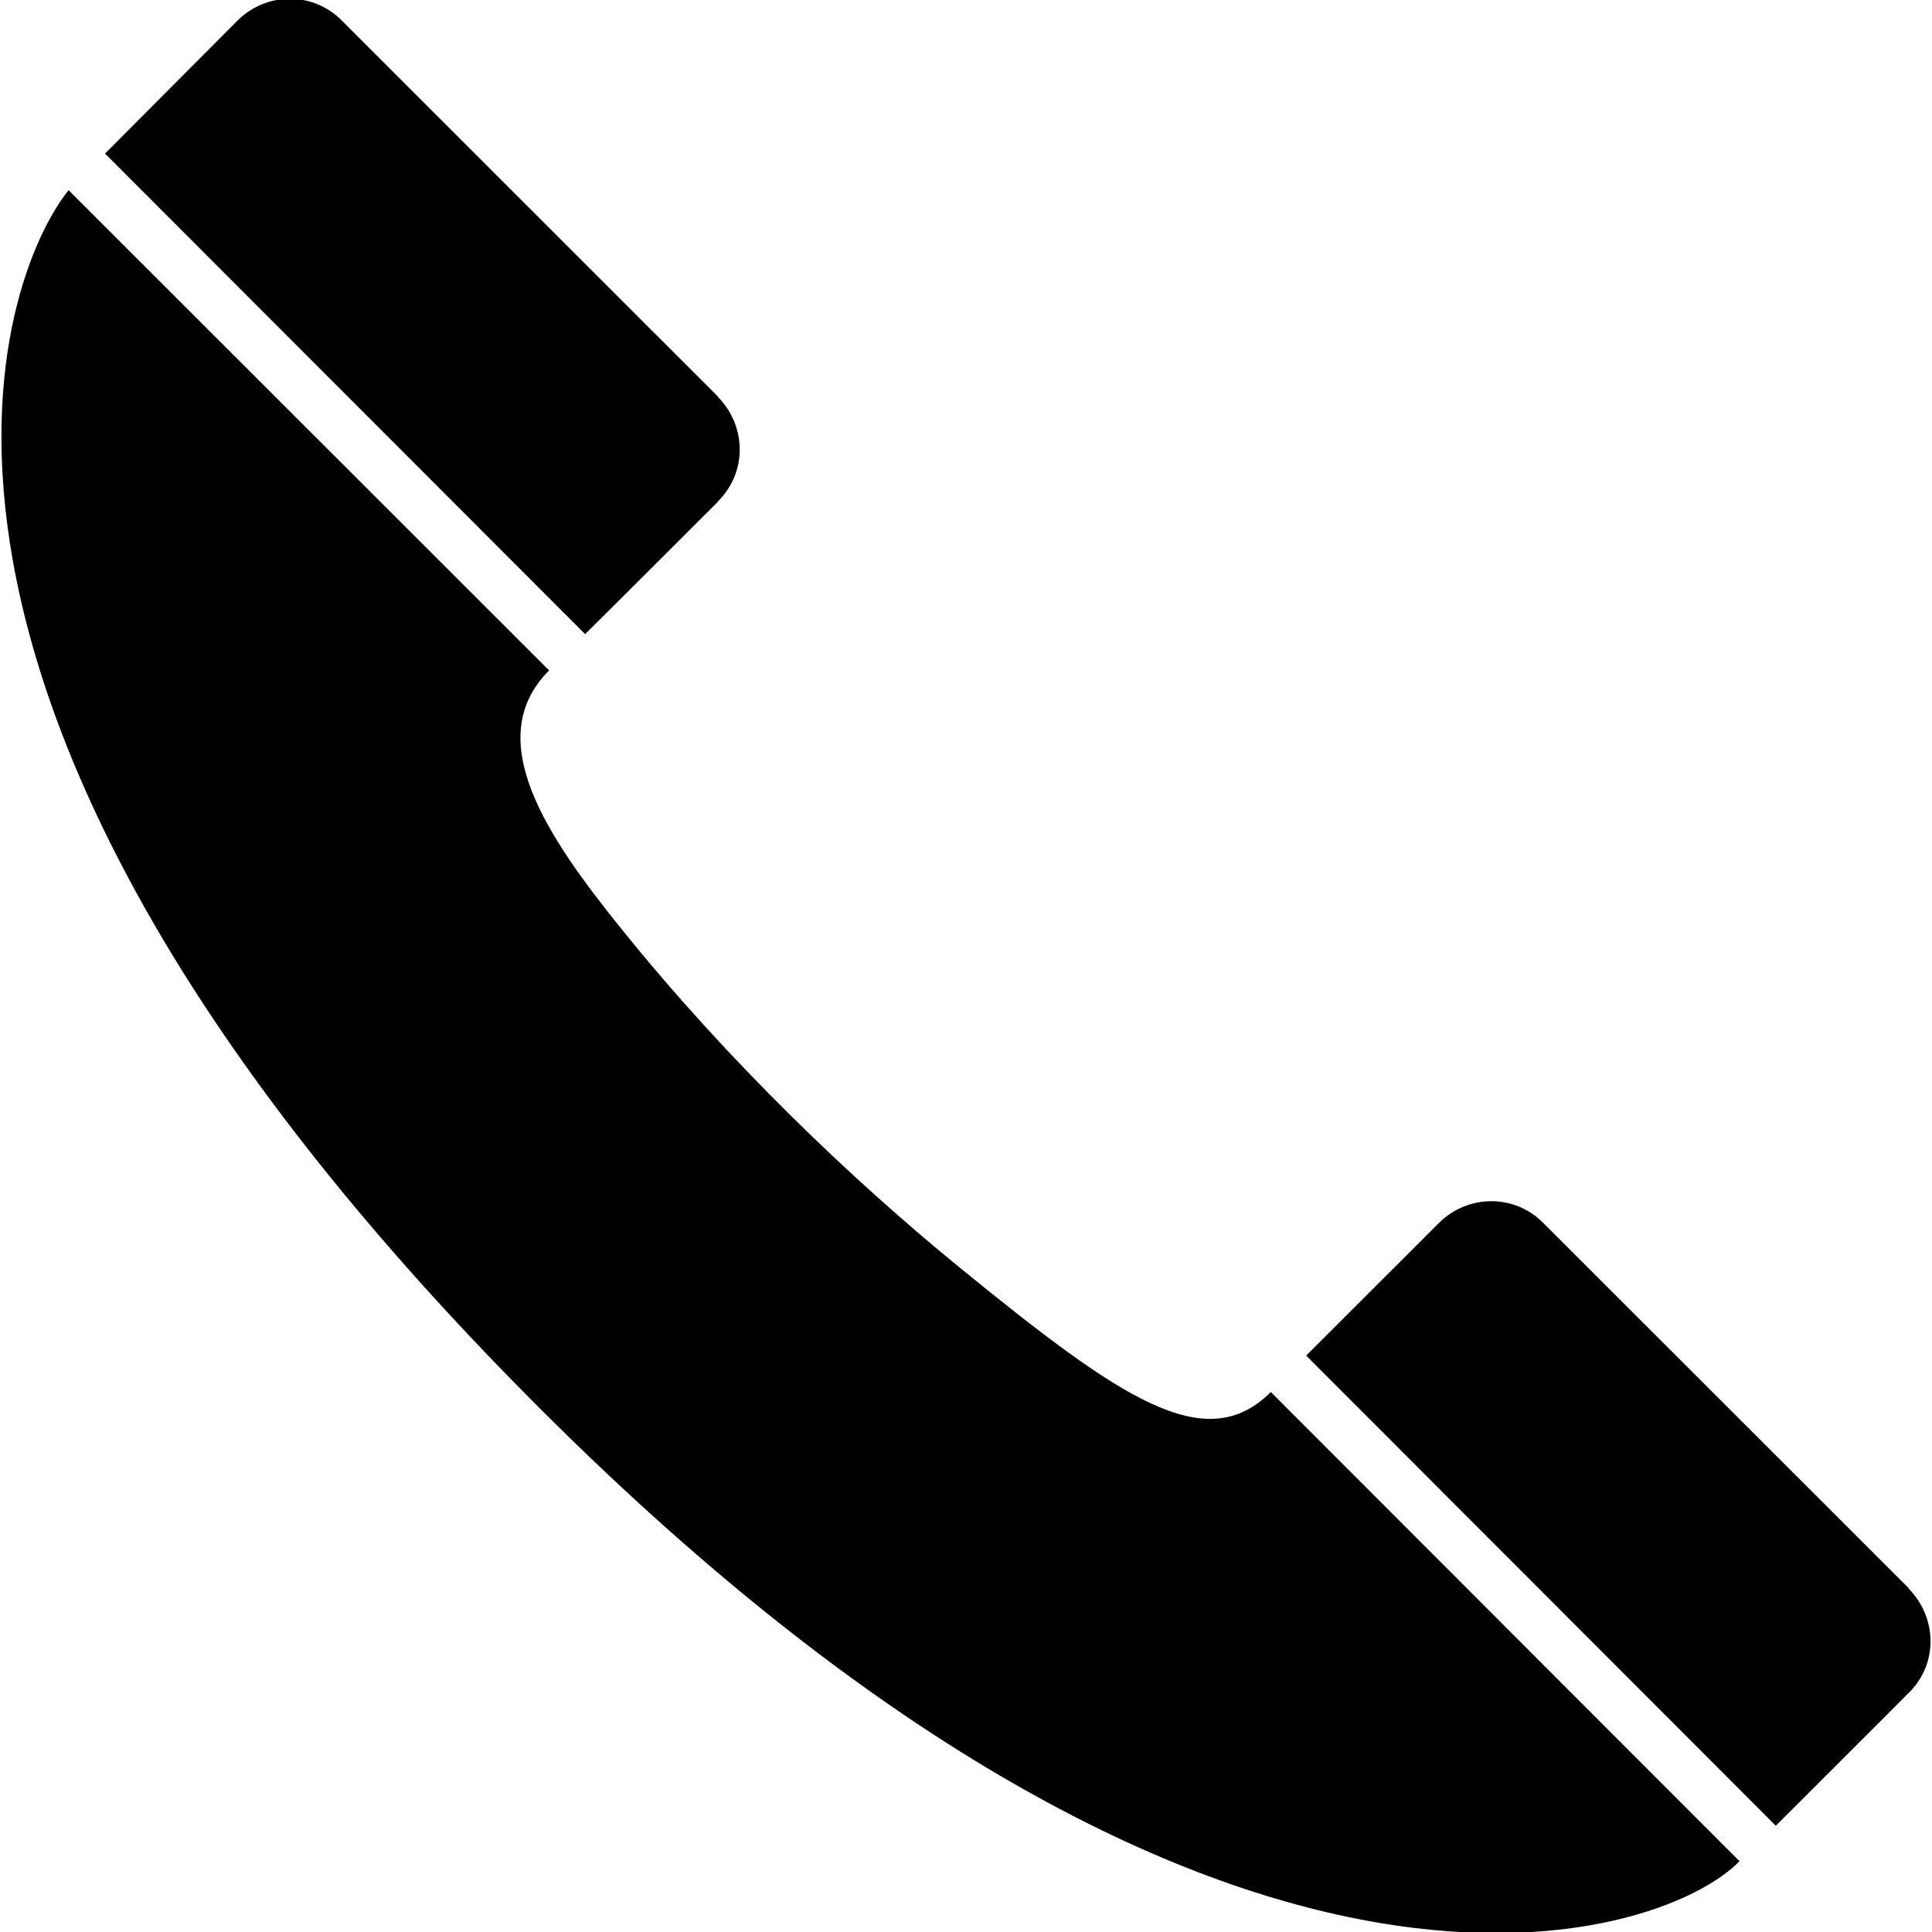
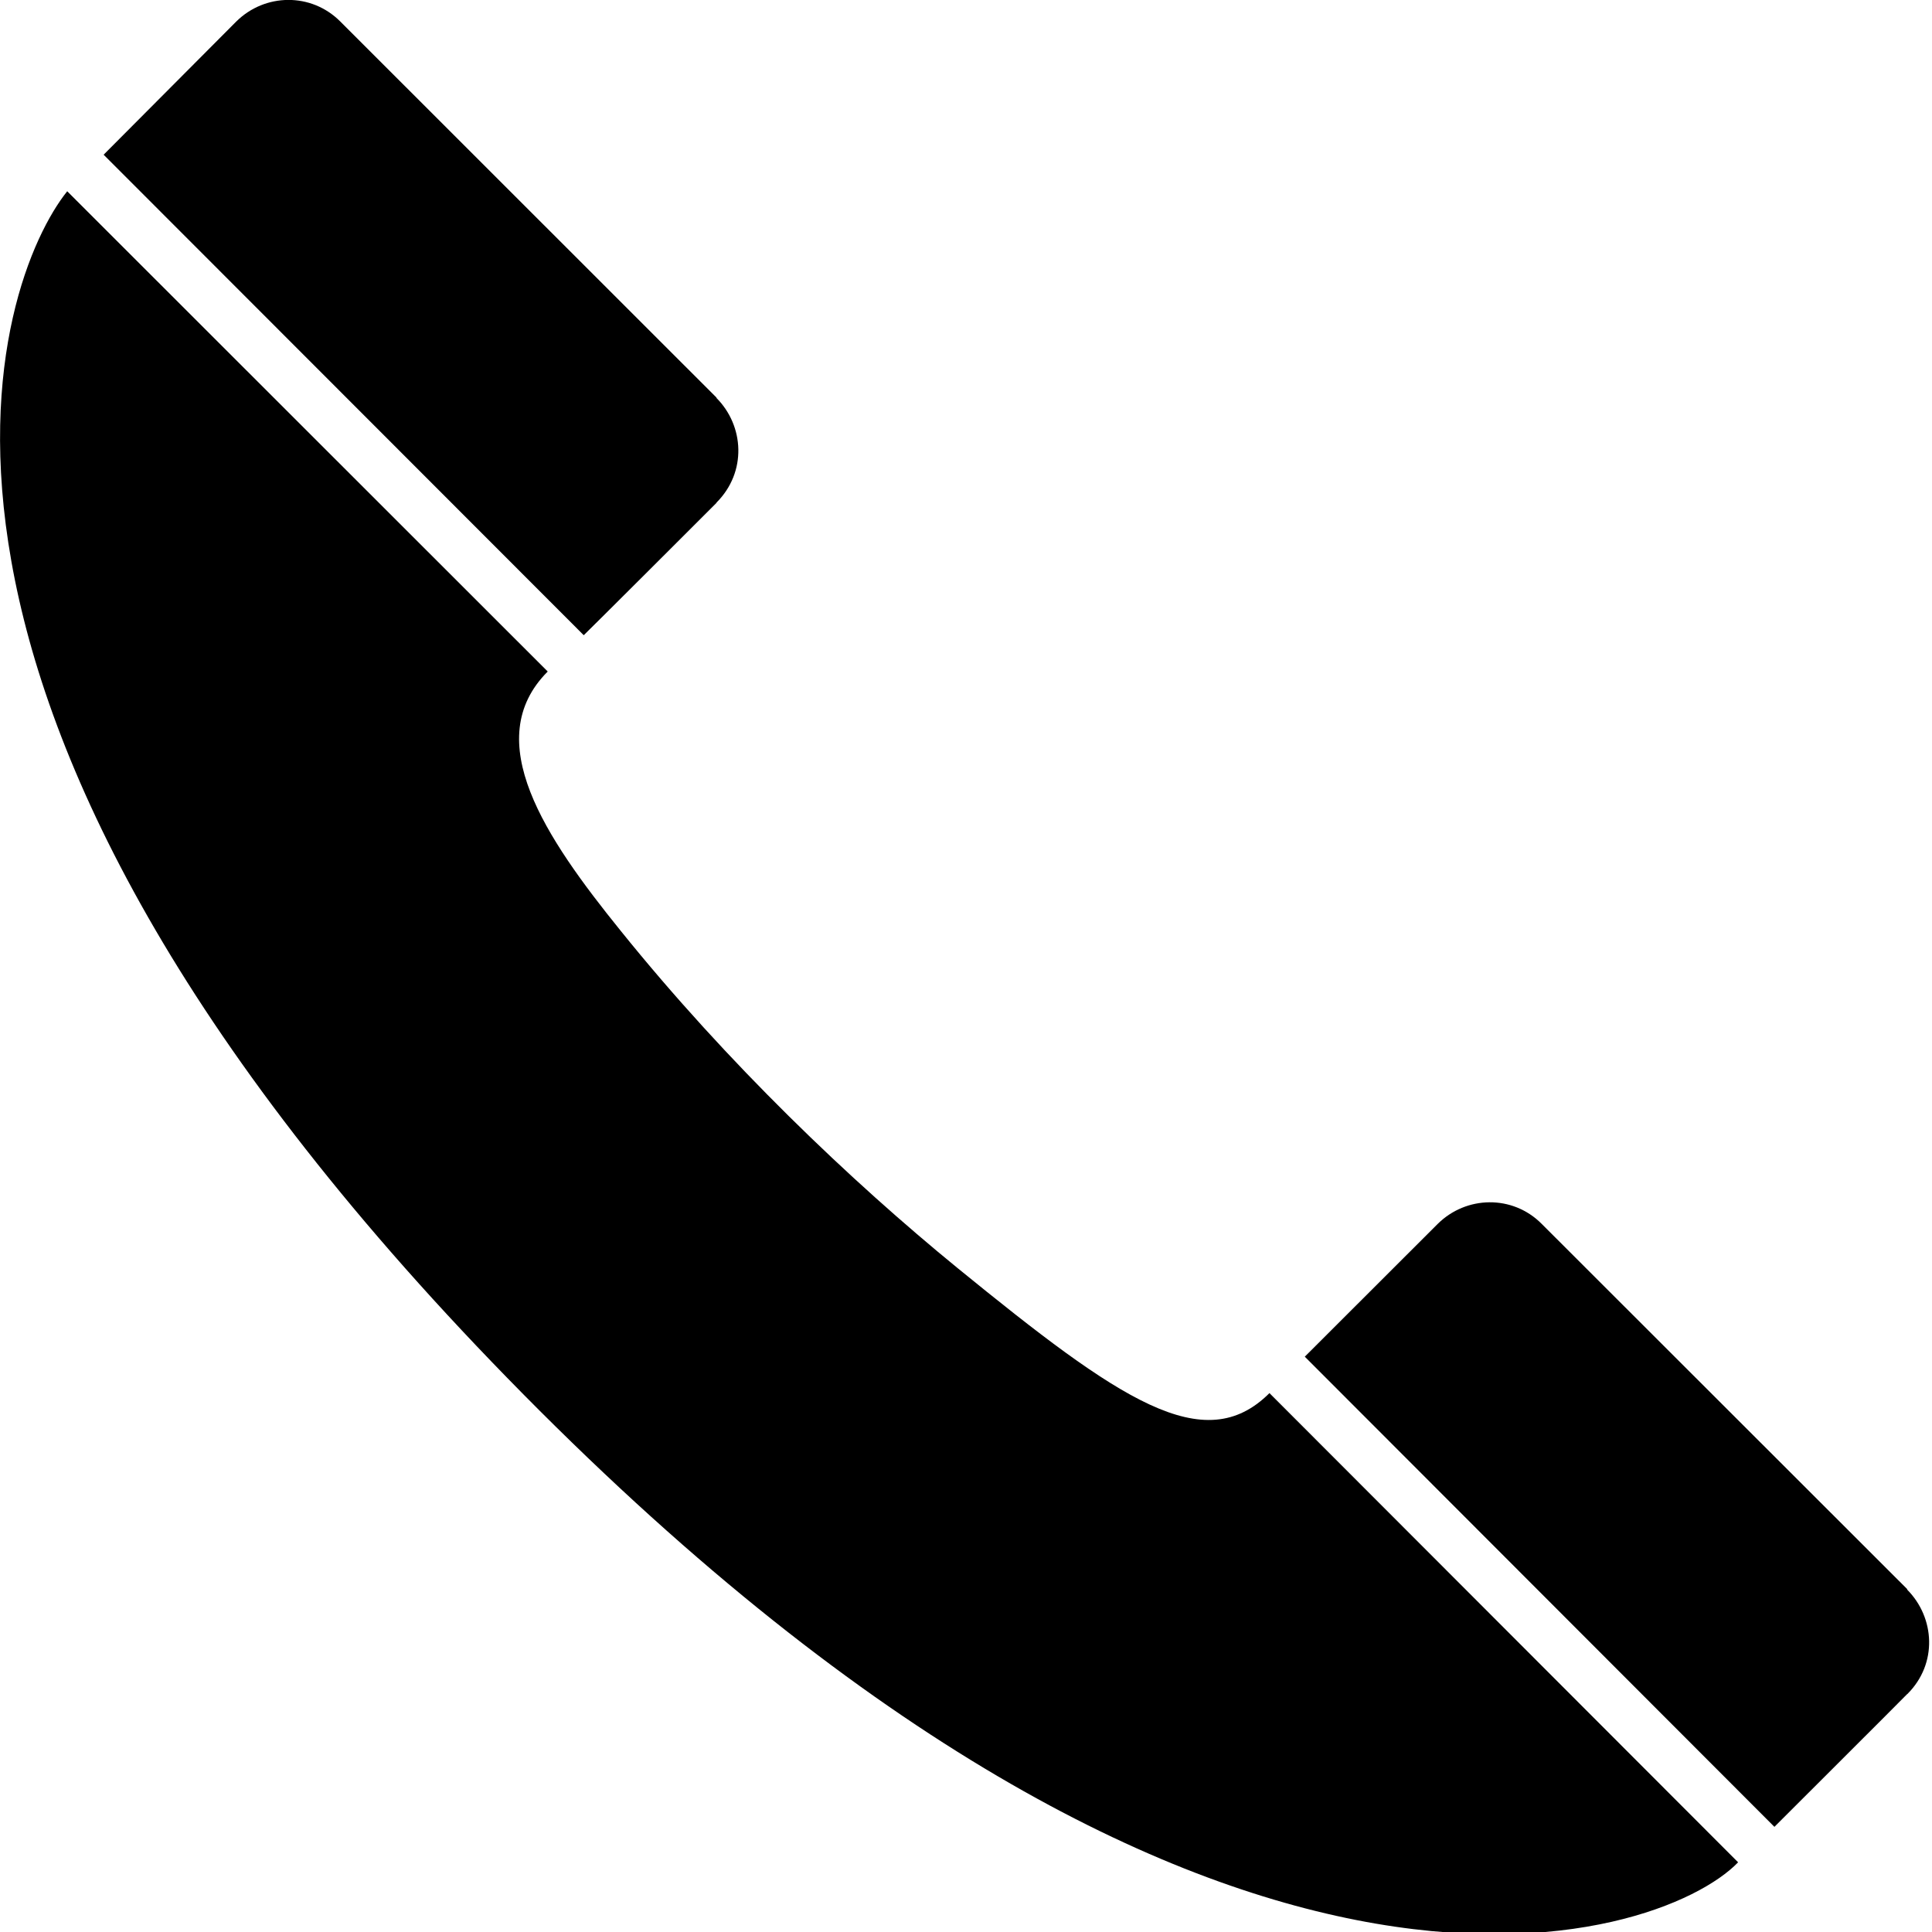
- <svg xmlns="http://www.w3.org/2000/svg" version="1.1" id="Layer_1" x="0px" y="0px" width="14px" height="14px" viewBox="-0.01 0.008 14 14" style="enable-background:new -0.01 0.008 14 14;" xml:space="preserve">
+ <svg xmlns="http://www.w3.org/2000/svg" version="1.1" id="Layer_1" x="0px" y="0px" width="14px" height="14px" viewBox="0 0 14 14" style="enable-background:new 0 0 14 14;" xml:space="preserve">
  <path style="fill:currentColor;" d="M6.939,9.189C6.165,8.557,5.271,7.705,4.497,6.744C3.953,6.071,3.473,5.363,3.969,4.866l-3.482-3.48  C-0.021,2.02-1.146,5.04,3.675,9.984c5.08,5.211,8.356,4.097,8.92,3.511l-3.396-3.4C8.725,10.568,8.113,10.146,6.939,9.189z   M13.82,11.519v-0.004c0,0-2.648-2.646-2.649-2.647c-0.21-0.211-0.546-0.205-0.754,0.002L9.455,9.831l3.403,3.407  c0,0,0.962-0.96,0.961-0.961l0.002-0.001C14.043,12.056,14.021,11.721,13.82,11.519z M5.192,3.644V3.642  c0.222-0.222,0.2-0.557,0-0.758V2.881c0,0-2.726-2.725-2.727-2.726C2.255-0.055,1.92-0.05,1.712,0.156L0.751,1.121l3.479,3.482  C4.231,4.604,5.192,3.645,5.192,3.644z" />
</svg>
